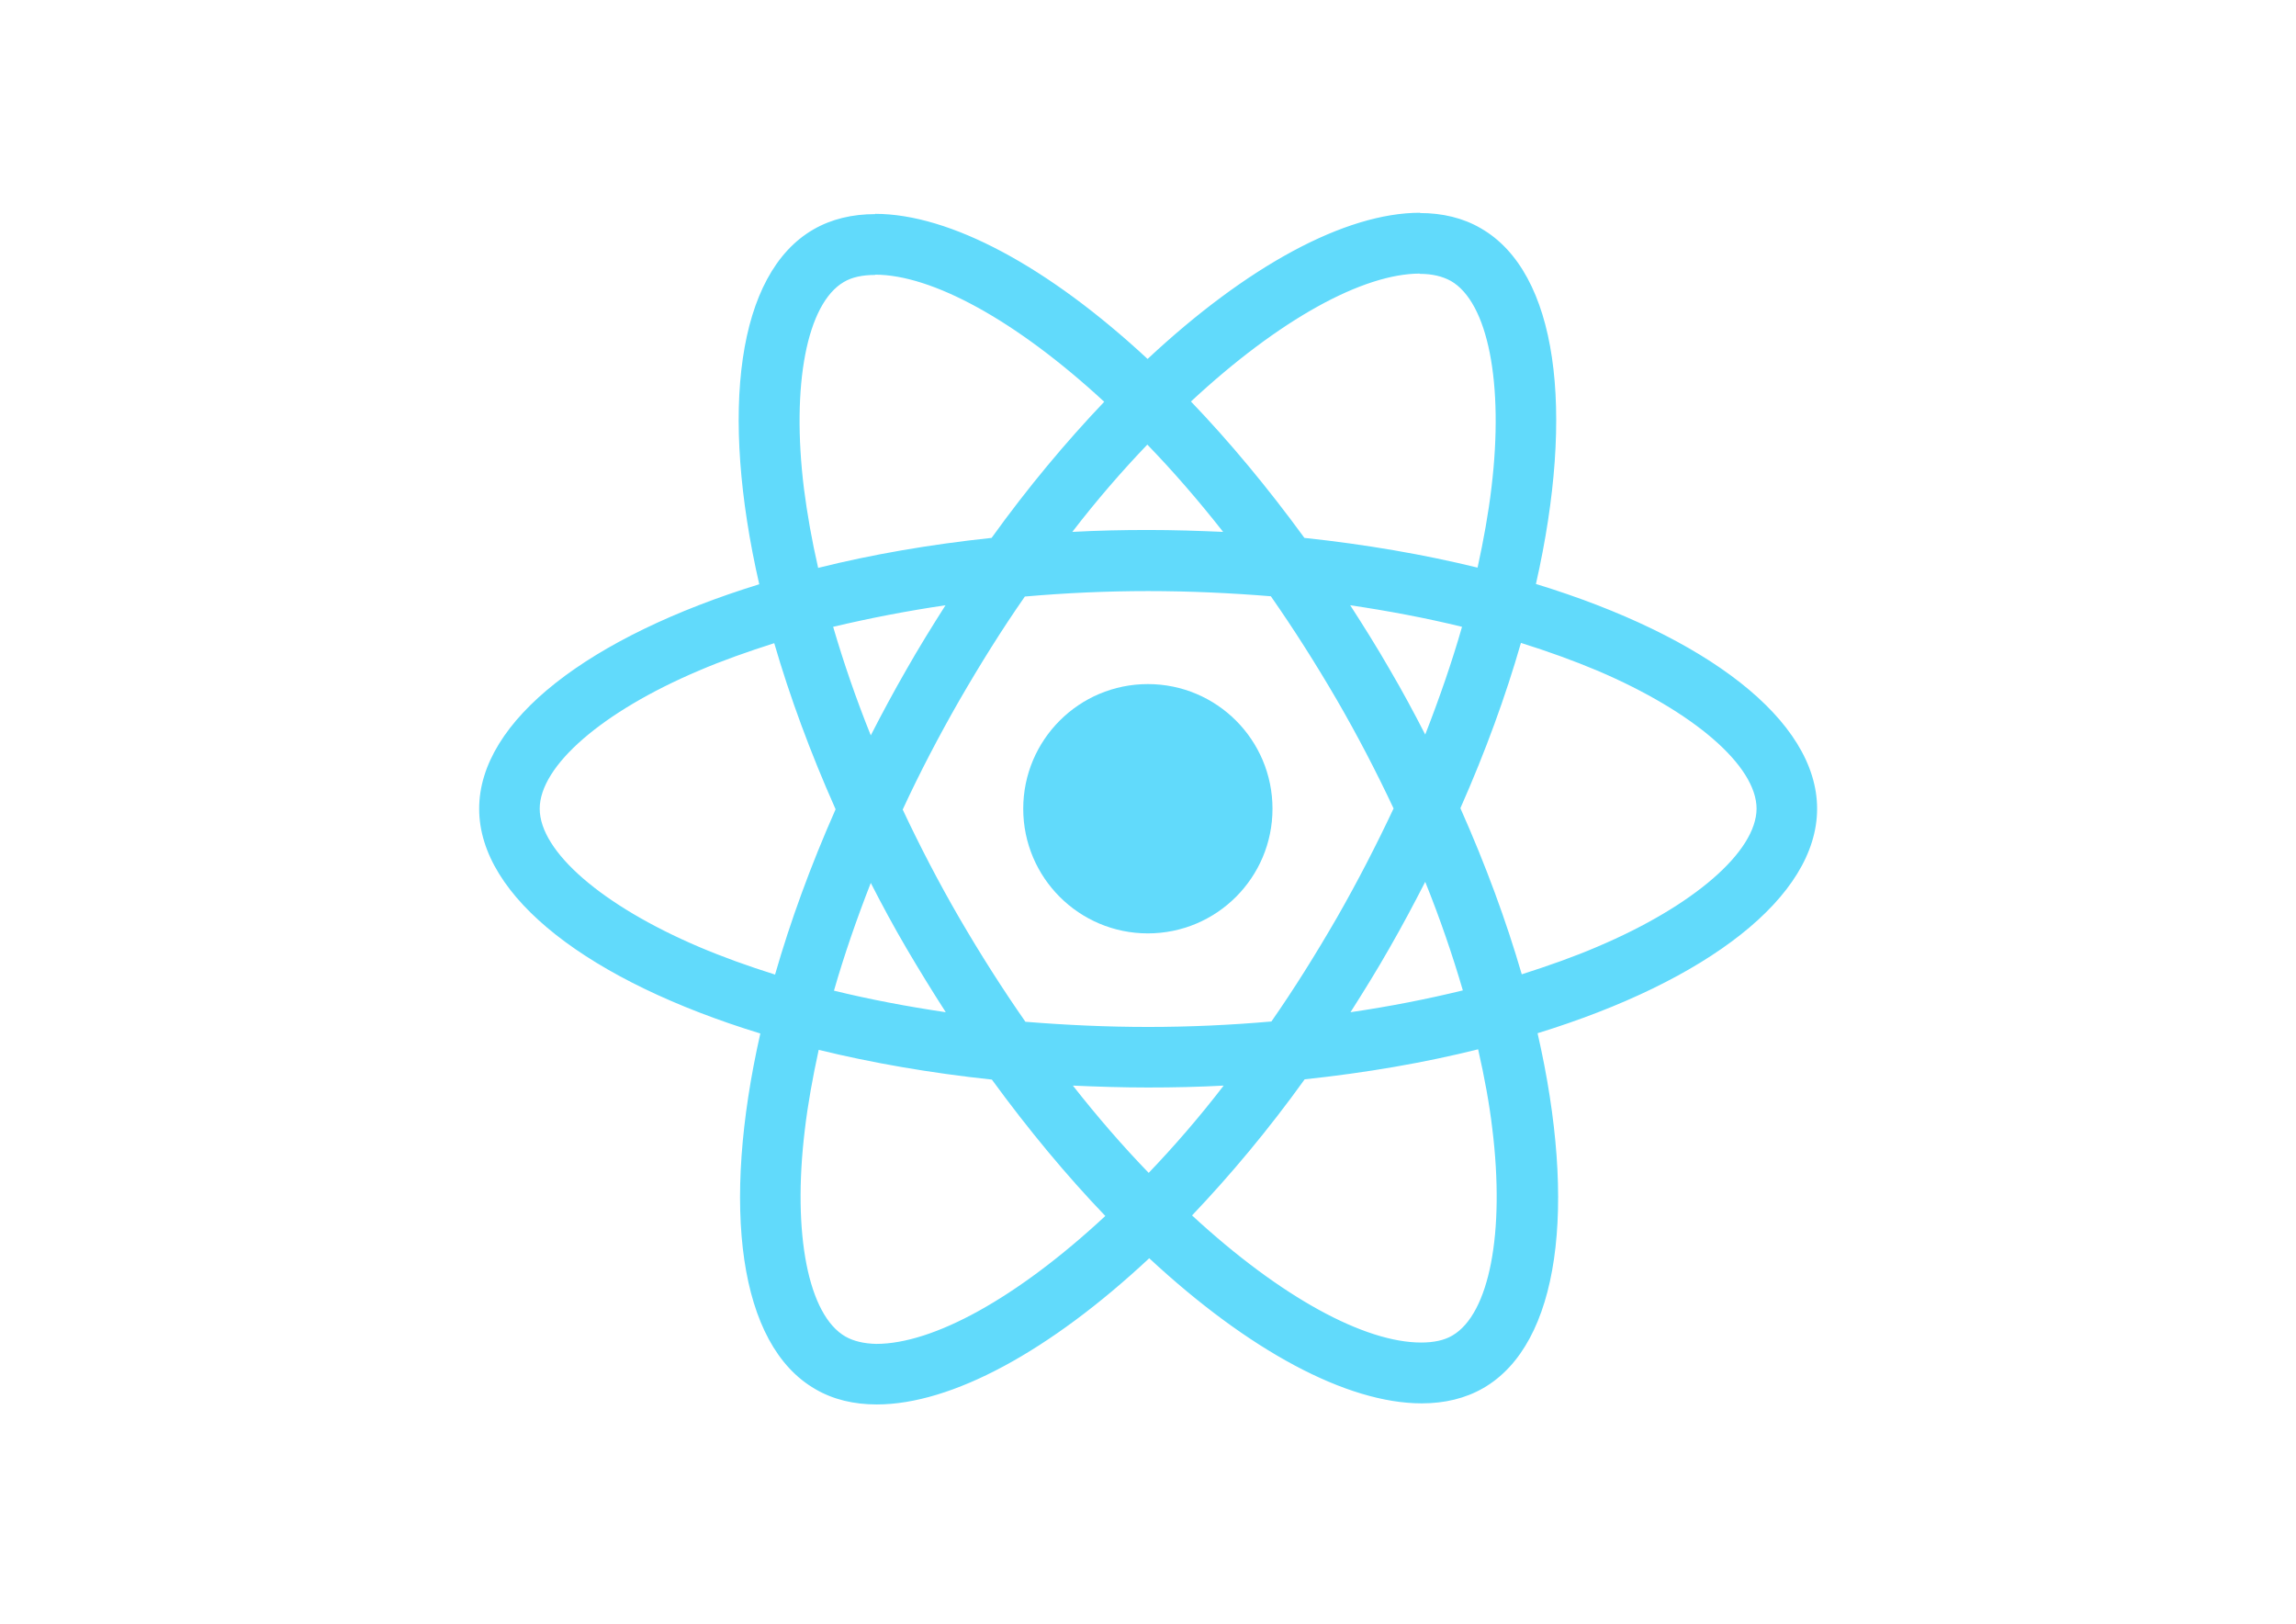
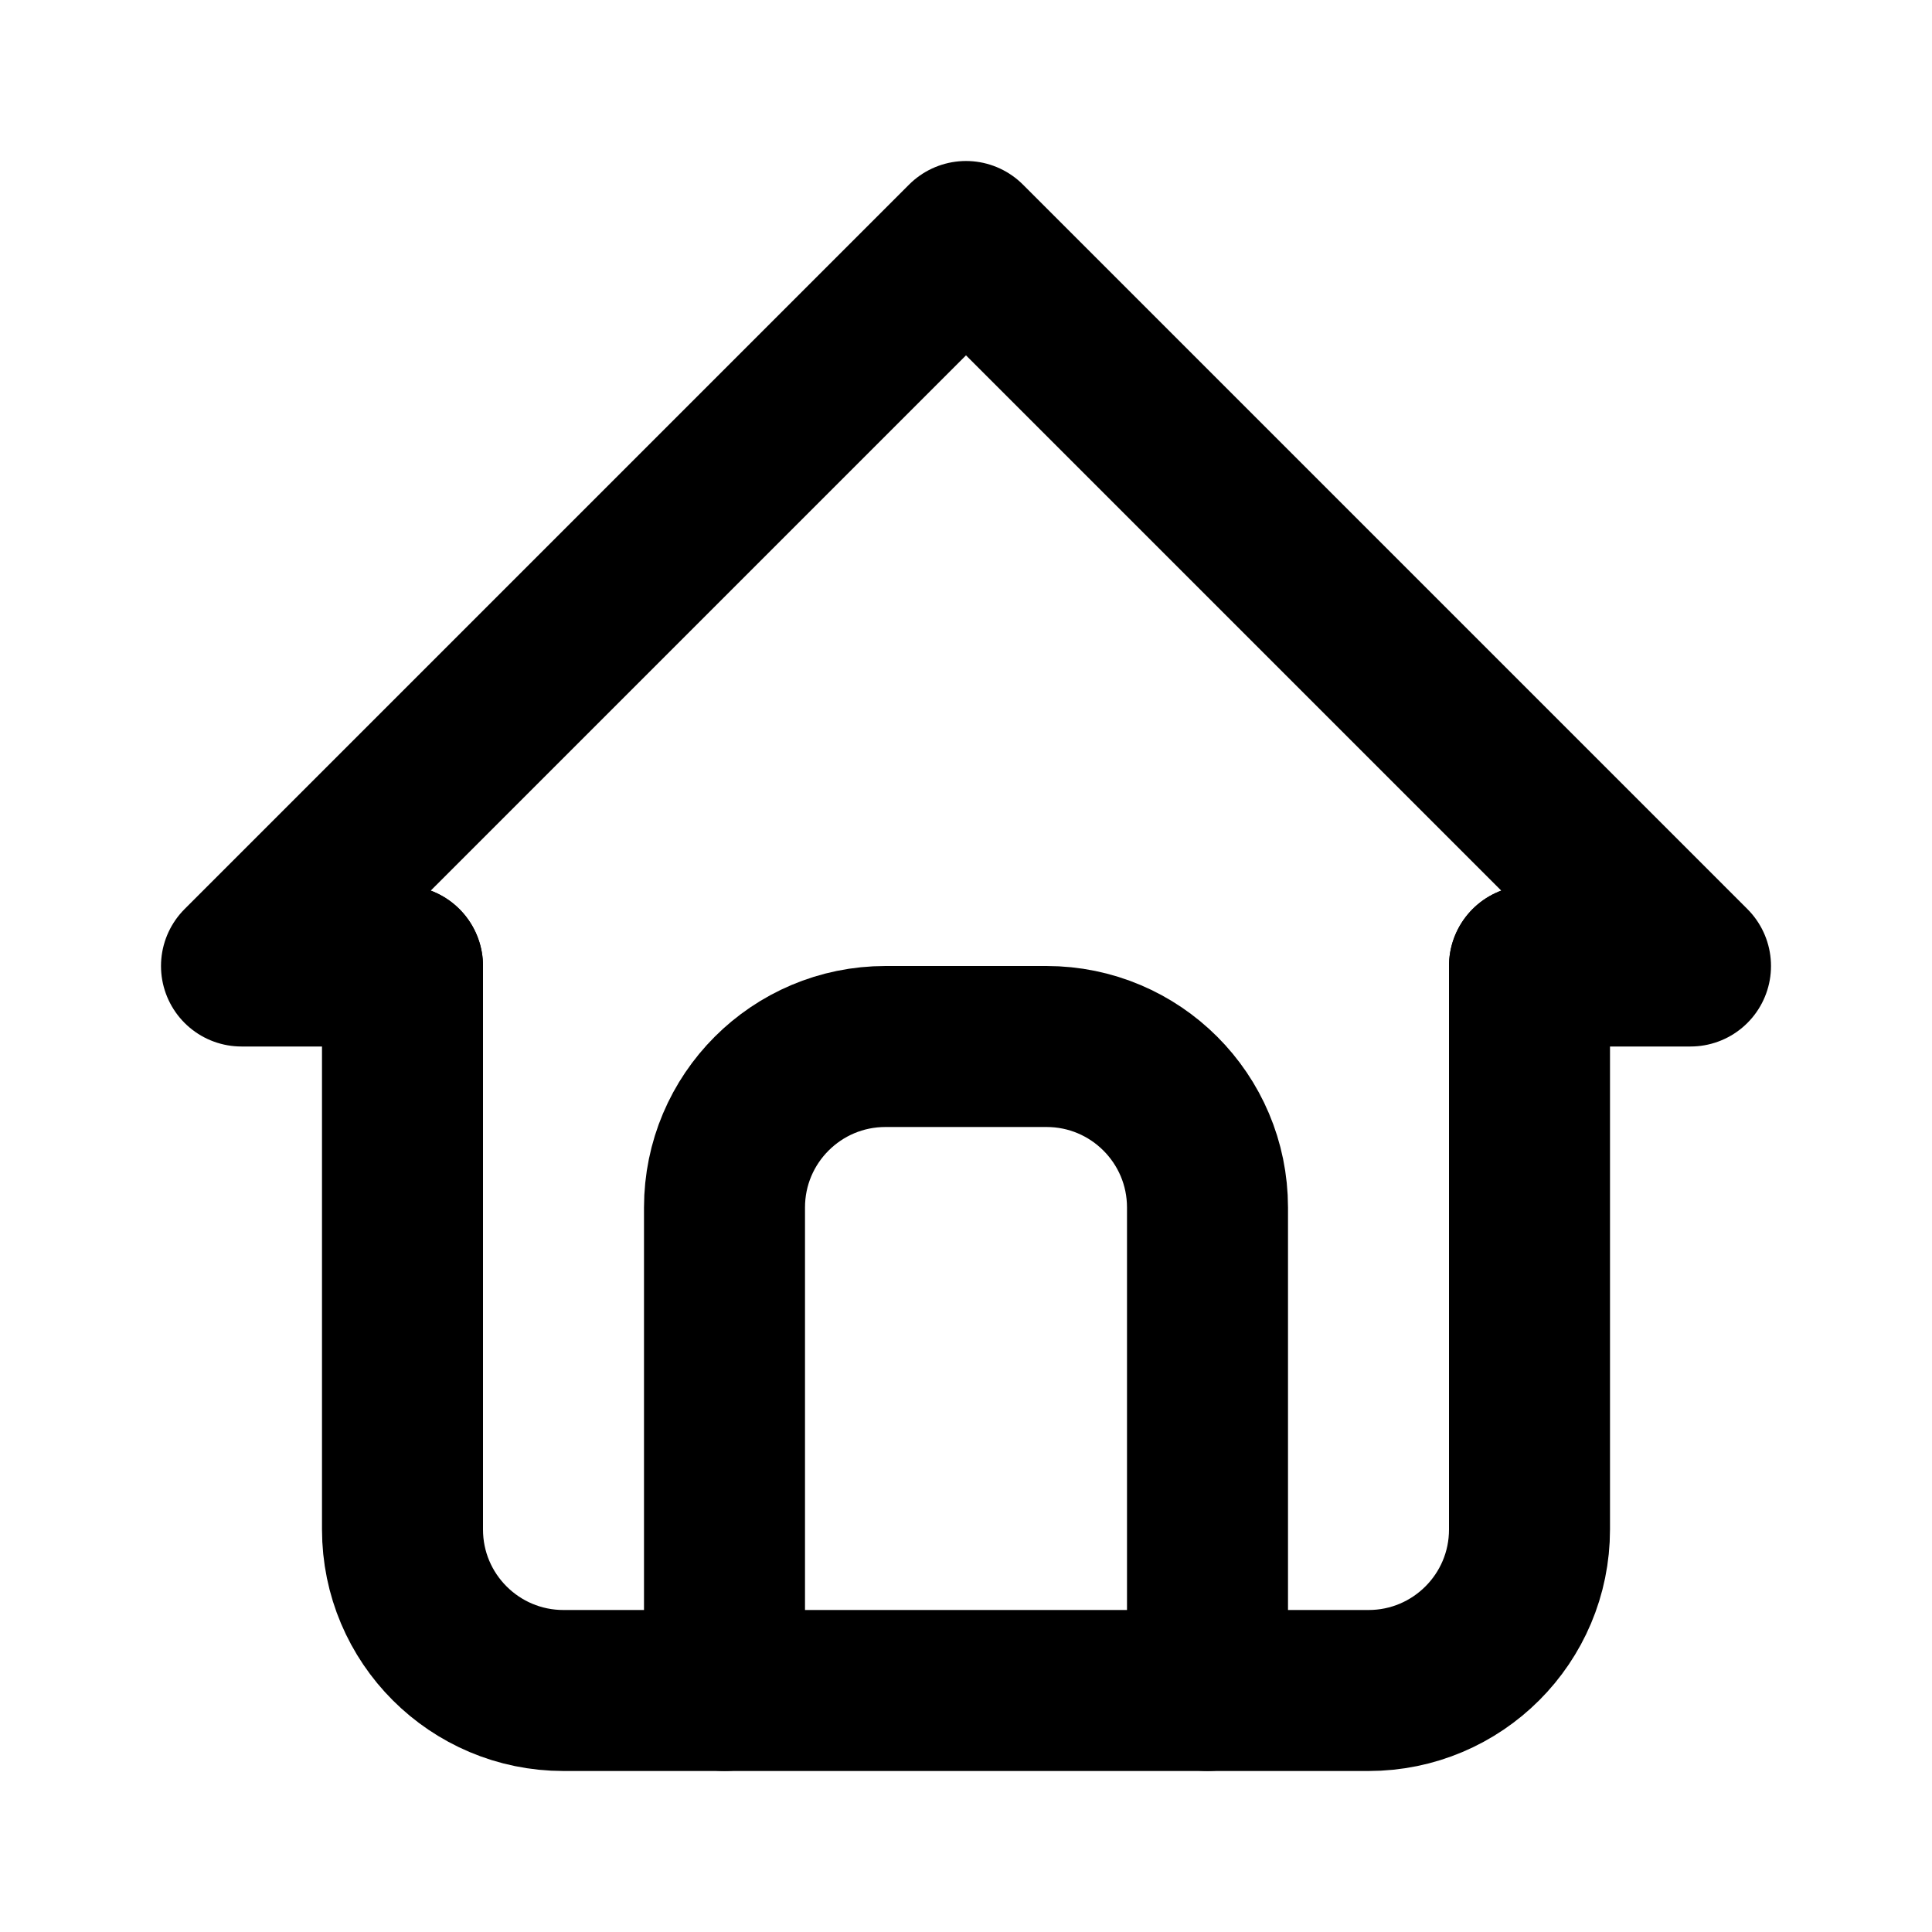
- <svg xmlns="http://www.w3.org/2000/svg" viewBox="0 0 841.9 595.3">
-   <g fill="#61DAFB">
-     <path d="M666.3 296.5c0-32.5-40.7-63.3-103.1-82.4 14.4-63.6 8-114.2-20.2-130.4-6.5-3.8-14.1-5.6-22.4-5.6v22.3c4.6 0 8.3.9 11.4 2.6 13.6 7.8 19.5 37.5 14.9 75.7-1.1 9.4-2.9 19.3-5.1 29.4-19.6-4.8-41-8.5-63.5-10.9-13.5-18.5-27.5-35.3-41.6-50 32.6-30.3 63.2-46.9 84-46.9V78c-27.5 0-63.5 19.6-99.9 53.6-36.4-33.8-72.4-53.2-99.9-53.2v22.3c20.7 0 51.4 16.5 84 46.6-14 14.7-28 31.4-41.3 49.9-22.6 2.4-44 6.1-63.6 11-2.3-10-4-19.7-5.2-29-4.7-38.2 1.1-67.9 14.6-75.8 3-1.8 6.9-2.6 11.5-2.6V78.5c-8.4 0-16 1.8-22.6 5.6-28.1 16.2-34.4 66.7-19.9 130.1-62.2 19.2-102.7 49.9-102.7 82.3 0 32.5 40.7 63.3 103.1 82.4-14.4 63.6-8 114.2 20.2 130.4 6.5 3.8 14.1 5.6 22.5 5.6 27.5 0 63.5-19.6 99.9-53.6 36.4 33.8 72.4 53.2 99.9 53.2 8.4 0 16-1.8 22.6-5.6 28.1-16.2 34.4-66.7 19.9-130.1 62-19.1 102.5-49.9 102.5-82.3zm-130.2-66.7c-3.7 12.9-8.3 26.2-13.5 39.5-4.1-8-8.4-16-13.1-24-4.6-8-9.5-15.8-14.4-23.4 14.2 2.1 27.9 4.7 41 7.9zm-45.8 106.5c-7.8 13.5-15.8 26.3-24.1 38.2-14.9 1.3-30 2-45.2 2-15.1 0-30.2-.7-45-1.9-8.3-11.9-16.4-24.6-24.2-38-7.6-13.1-14.5-26.4-20.8-39.8 6.2-13.4 13.2-26.8 20.7-39.9 7.8-13.5 15.8-26.3 24.1-38.2 14.9-1.3 30-2 45.2-2 15.1 0 30.2.7 45 1.9 8.3 11.9 16.4 24.6 24.2 38 7.6 13.1 14.5 26.4 20.8 39.8-6.3 13.4-13.2 26.8-20.7 39.9zm32.3-13c5.4 13.4 10 26.8 13.8 39.8-13.1 3.2-26.9 5.9-41.2 8 4.9-7.7 9.8-15.6 14.4-23.7 4.6-8 8.9-16.1 13-24.1zM421.2 430c-9.3-9.6-18.6-20.3-27.8-32 9 .4 18.2.7 27.5.7 9.4 0 18.7-.2 27.8-.7-9 11.7-18.3 22.4-27.5 32zm-74.4-58.9c-14.2-2.1-27.9-4.7-41-7.9 3.7-12.9 8.3-26.2 13.5-39.5 4.1 8 8.4 16 13.1 24 4.7 8 9.5 15.8 14.4 23.4zM420.7 163c9.3 9.6 18.6 20.3 27.8 32-9-.4-18.2-.7-27.5-.7-9.4 0-18.7.2-27.8.7 9-11.7 18.3-22.4 27.5-32zm-74 58.9c-4.9 7.7-9.8 15.6-14.4 23.7-4.6 8-8.9 16-13 24-5.4-13.4-10-26.8-13.8-39.8 13.1-3.1 26.9-5.8 41.2-7.9zm-90.5 125.2c-35.4-15.1-58.3-34.9-58.3-50.6 0-15.7 22.9-35.6 58.3-50.6 8.6-3.7 18-7 27.7-10.1 5.7 19.6 13.2 40 22.5 60.9-9.2 20.8-16.6 41.1-22.2 60.6-9.9-3.1-19.3-6.5-28-10.2zM310 490c-13.6-7.8-19.5-37.5-14.9-75.7 1.1-9.4 2.9-19.3 5.1-29.4 19.6 4.8 41 8.5 63.5 10.9 13.5 18.5 27.5 35.3 41.6 50-32.6 30.3-63.2 46.9-84 46.9-4.5-.1-8.3-1-11.3-2.7zm237.2-76.2c4.7 38.2-1.1 67.9-14.6 75.8-3 1.8-6.9 2.6-11.5 2.6-20.7 0-51.4-16.5-84-46.6 14-14.7 28-31.4 41.3-49.9 22.6-2.4 44-6.1 63.6-11 2.3 10.1 4.1 19.8 5.2 29.1zm38.5-66.7c-8.6 3.7-18 7-27.7 10.1-5.7-19.6-13.2-40-22.5-60.9 9.2-20.8 16.6-41.1 22.2-60.6 9.9 3.1 19.3 6.5 28.1 10.2 35.4 15.1 58.3 34.9 58.3 50.6-.1 15.7-23 35.6-58.4 50.6zM320.8 78.4z" />
-     <circle cx="420.9" cy="296.5" r="45.7" />
-     <path d="M520.5 78.1z" />
-   </g>
+ <svg xmlns="http://www.w3.org/2000/svg" width="24" height="24" viewBox="0 0 24 24" fill="none" stroke="currentColor" stroke-width="2" stroke-linecap="round" stroke-linejoin="round" class="icon icon-tabler icons-tabler-outline icon-tabler-home">
+   <path stroke="none" d="M0 0h24v24H0z" fill="none" />
+   <path d="M5 12l-2 0l9 -9l9 9l-2 0" />
+   <path d="M5 12v7a2 2 0 0 0 2 2h10a2 2 0 0 0 2 -2v-7" />
+   <path d="M9 21v-6a2 2 0 0 1 2 -2h2a2 2 0 0 1 2 2v6" />
</svg>
